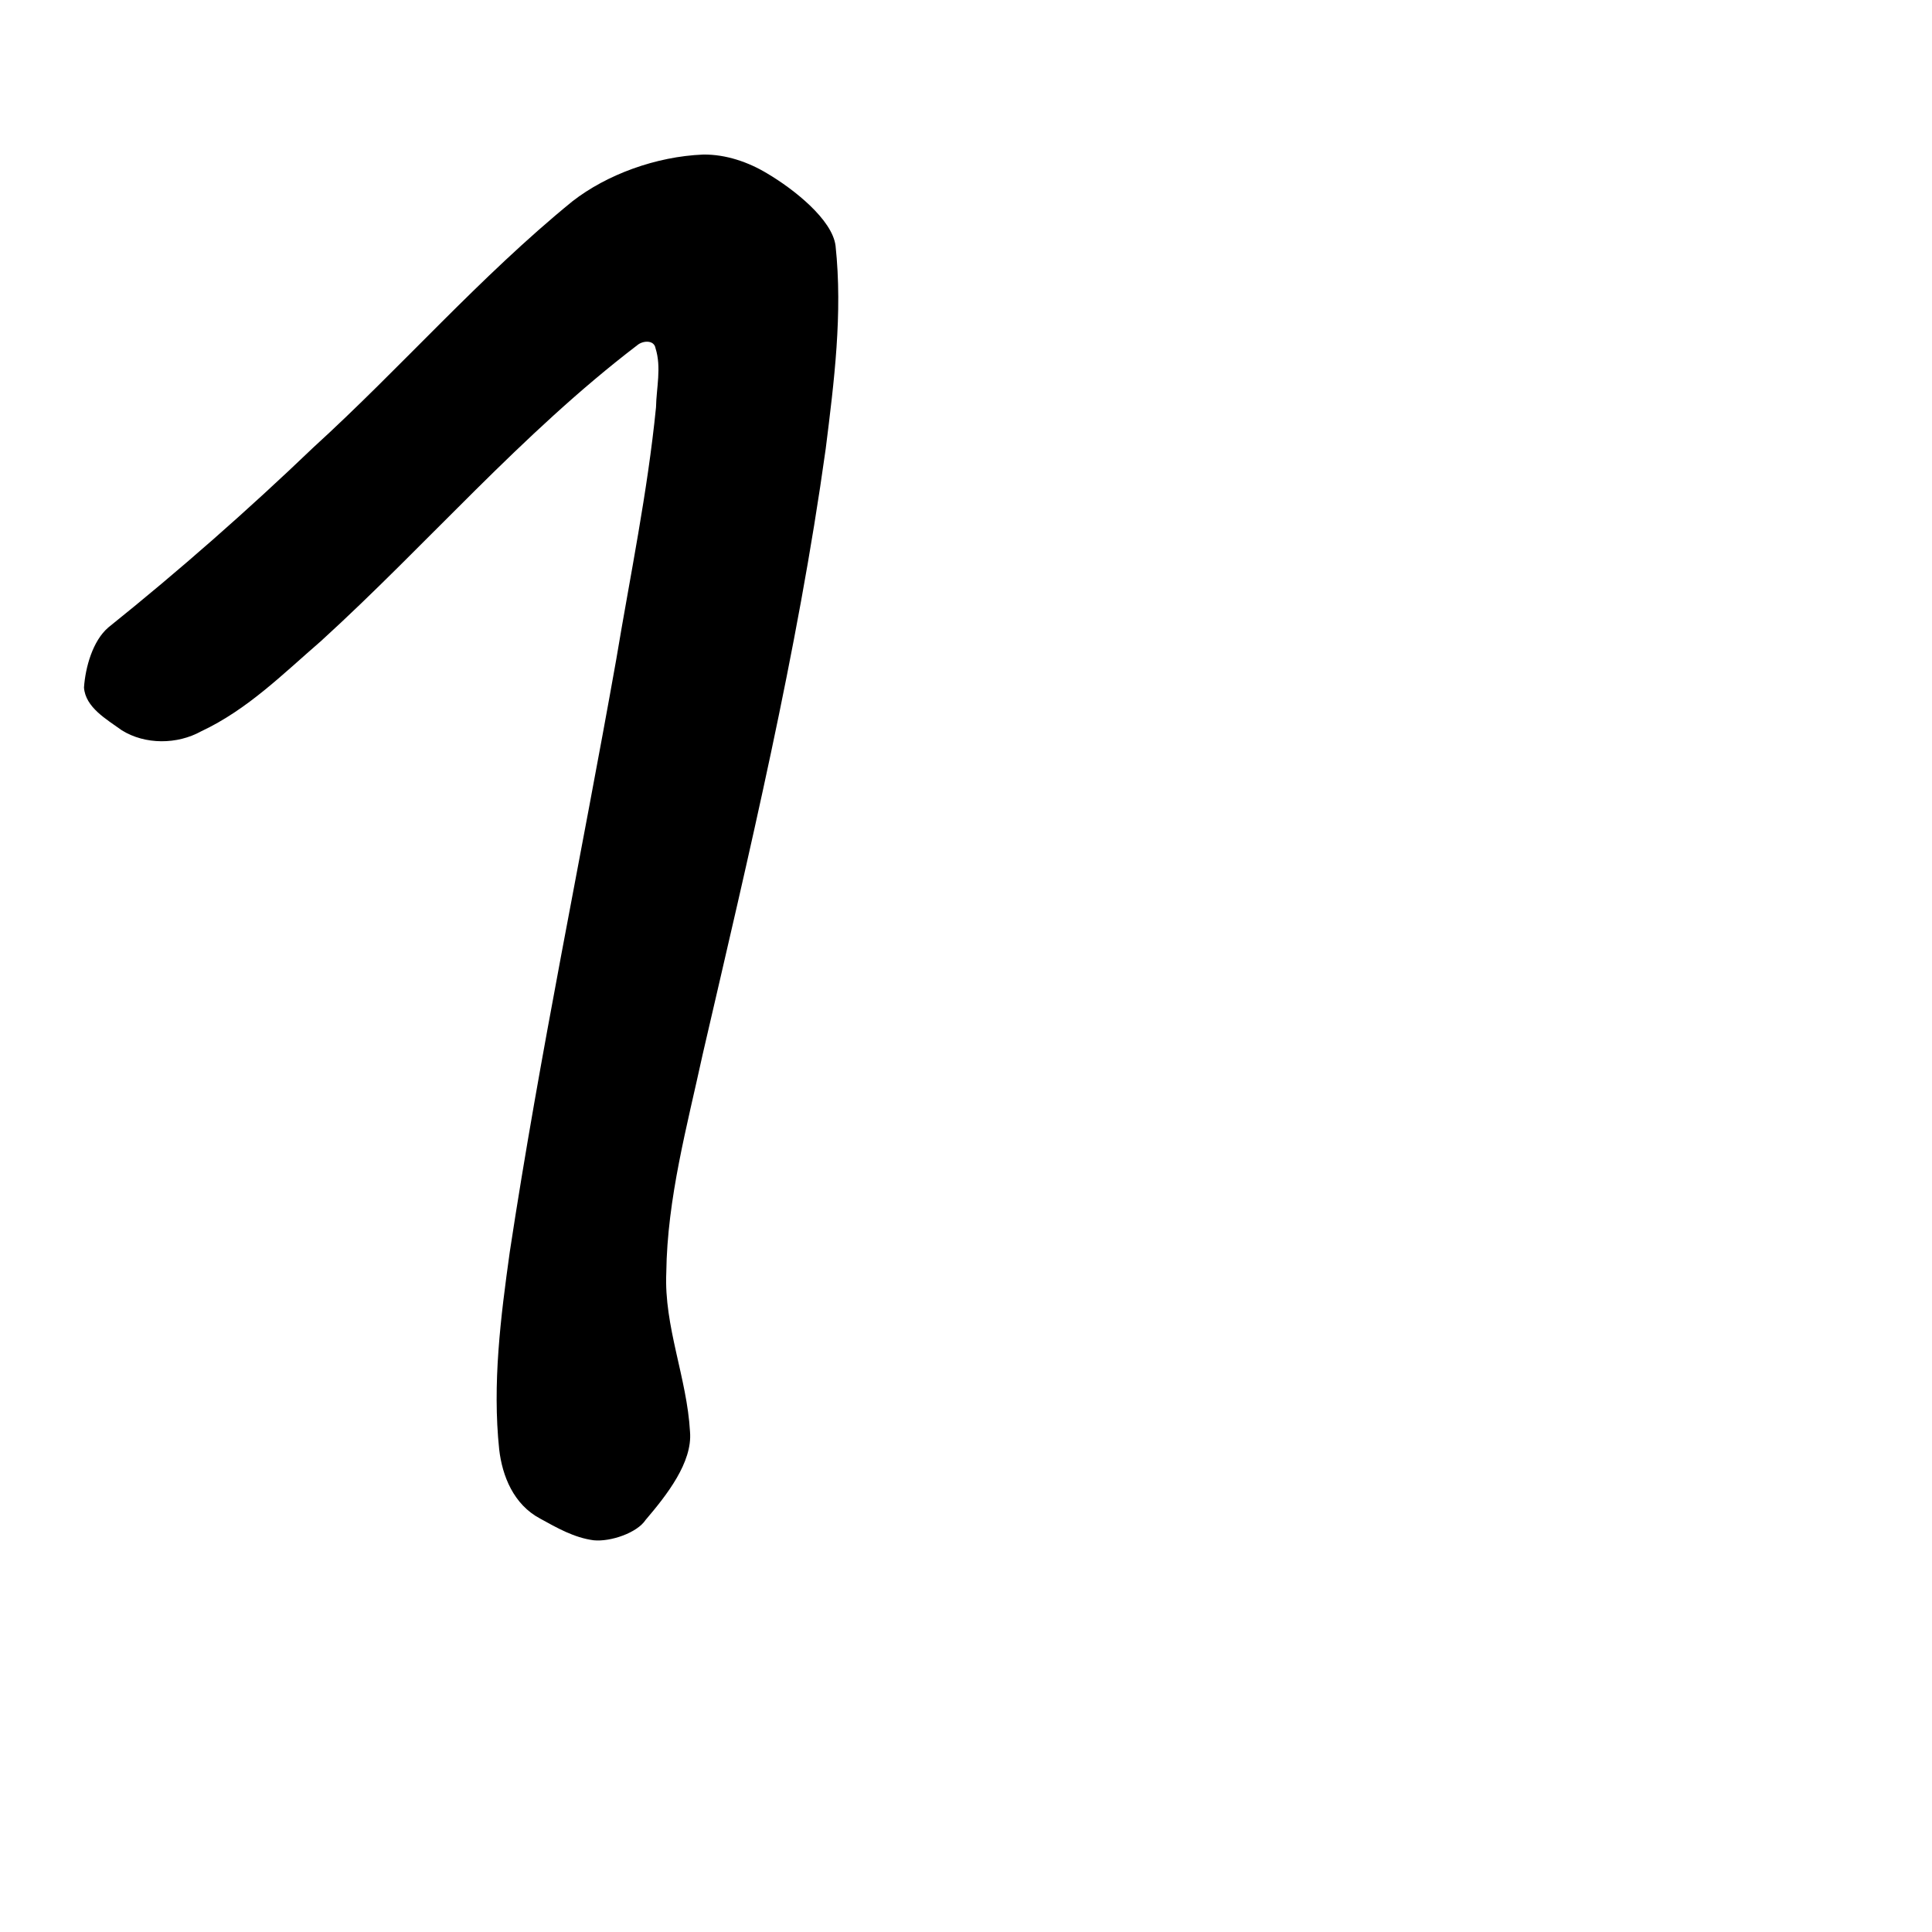
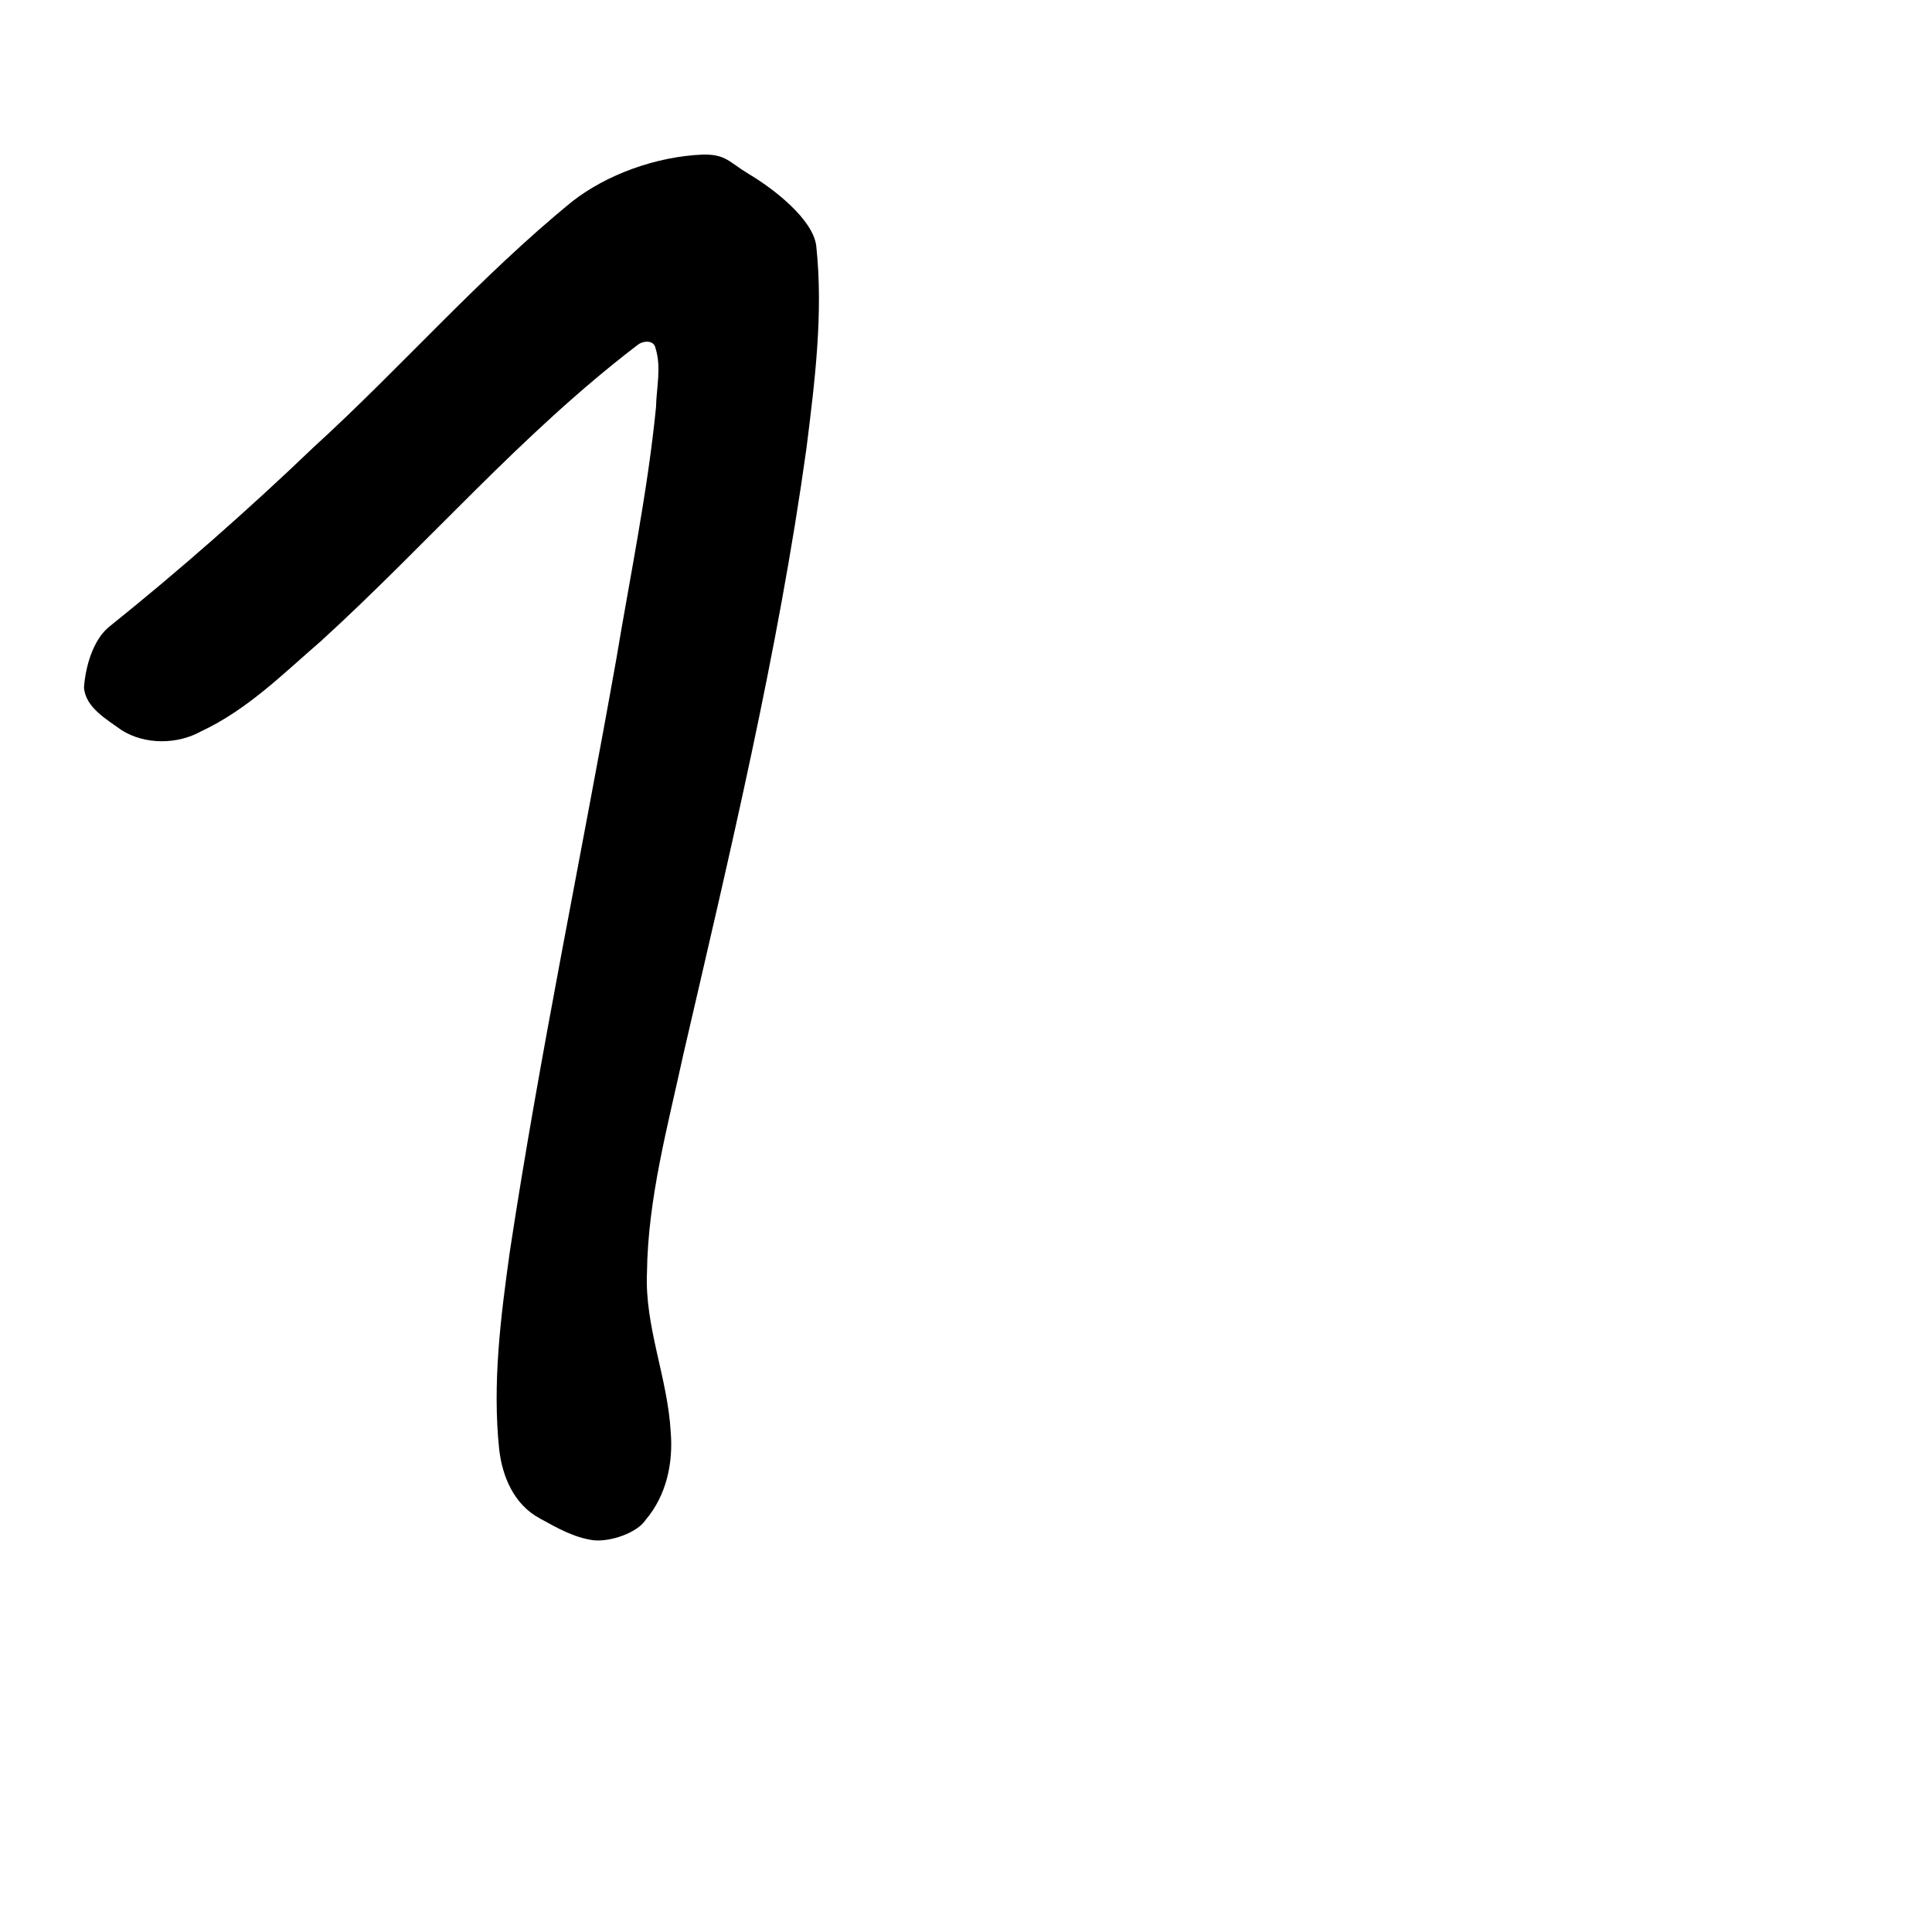
<svg xmlns="http://www.w3.org/2000/svg" width="1000" height="1000" viewBox="0 0 1000 1000" version="1.1" id="svg756">
  <defs id="defs750" />
  <g id="layer1" transform="translate(0,-32.41664)">
-     <path style="display:inline;fill:#000000;stroke-width:12.693" d="m 363.975,112.417 c -24.427,0.974 -49.944,10.375 -67.688,24.191 -48.206,39.309 -88.433,85.794 -134.081,127.397 -33.885,32.45 -69.299,63.627 -106.149,93.188 -8.011,6.893 -11.843,20.432 -12.586,31.092 0.767,10.299 11.577,16.348 19.568,22.128 12.125,7.543 28.687,7.415 41.115,0.517 24.068,-11.292 42.518,-29.895 61.919,-46.638 55.345,-50.418 103.625,-107.259 163.769,-153.194 2.861,-2.447 8.703,-2.865 9.457,1.564 3.137,9.947 0.45,20.429 0.249,30.575 -4.358,43.795 -13.353,87.139 -20.604,130.648 -18.153,102.211 -39.506,203.983 -55.094,306.572 -4.725,33.816 -9.043,68.103 -5.471,102.186 1.589,13.749 7.448,28.495 21.209,35.802 8.59,4.736 17.599,9.904 27.695,11.219 8.746,0.872 22.491,-3.839 26.877,-10.534 10.991,-12.878 24.321,-29.856 22.99,-45.643 -1.551,-27.822 -13.526,-54.487 -12.276,-82.425 0.466,-38.219 10.751,-75.72 18.88,-113.143 24.04,-103.865 48.959,-207.759 63.622,-313.15 4.365,-34.829 8.858,-70.078 5.11,-105.125 -1.704,-13.655 -21.751,-29.402 -35.396,-37.459 -9.67,-5.851 -21.4,-9.927 -33.113,-9.769 z" id="path3812" />
+     <path style="display:inline;fill:#000000;stroke-width:12.693" d="m 363.975,112.417 c -24.427,0.974 -49.944,10.375 -67.688,24.191 -48.206,39.309 -88.433,85.794 -134.081,127.397 -33.885,32.45 -69.299,63.627 -106.149,93.188 -8.011,6.893 -11.843,20.432 -12.586,31.092 0.767,10.299 11.577,16.348 19.568,22.128 12.125,7.543 28.687,7.415 41.115,0.517 24.068,-11.292 42.518,-29.895 61.919,-46.638 55.345,-50.418 103.625,-107.259 163.769,-153.194 2.861,-2.447 8.703,-2.865 9.457,1.564 3.137,9.947 0.45,20.429 0.249,30.575 -4.358,43.795 -13.353,87.139 -20.604,130.648 -18.153,102.211 -39.506,203.983 -55.094,306.572 -4.725,33.816 -9.043,68.103 -5.471,102.186 1.589,13.749 7.448,28.495 21.209,35.802 8.59,4.736 17.599,9.904 27.695,11.219 8.746,0.872 22.491,-3.839 26.877,-10.534 10.991,-12.878 14.321,-29.856 12.99,-45.643 -1.551,-27.822 -13.526,-54.487 -12.276,-82.425 0.466,-38.219 10.751,-75.72 18.88,-113.143 24.04,-103.865 48.959,-207.759 63.622,-313.15 4.365,-34.829 8.858,-70.078 5.11,-105.125 -1.704,-13.655 -21.751,-29.402 -35.396,-37.459 -9.67,-5.851 -11.4,-9.927 -23.113,-9.769 z" id="path3812" />
  </g>
</svg>
